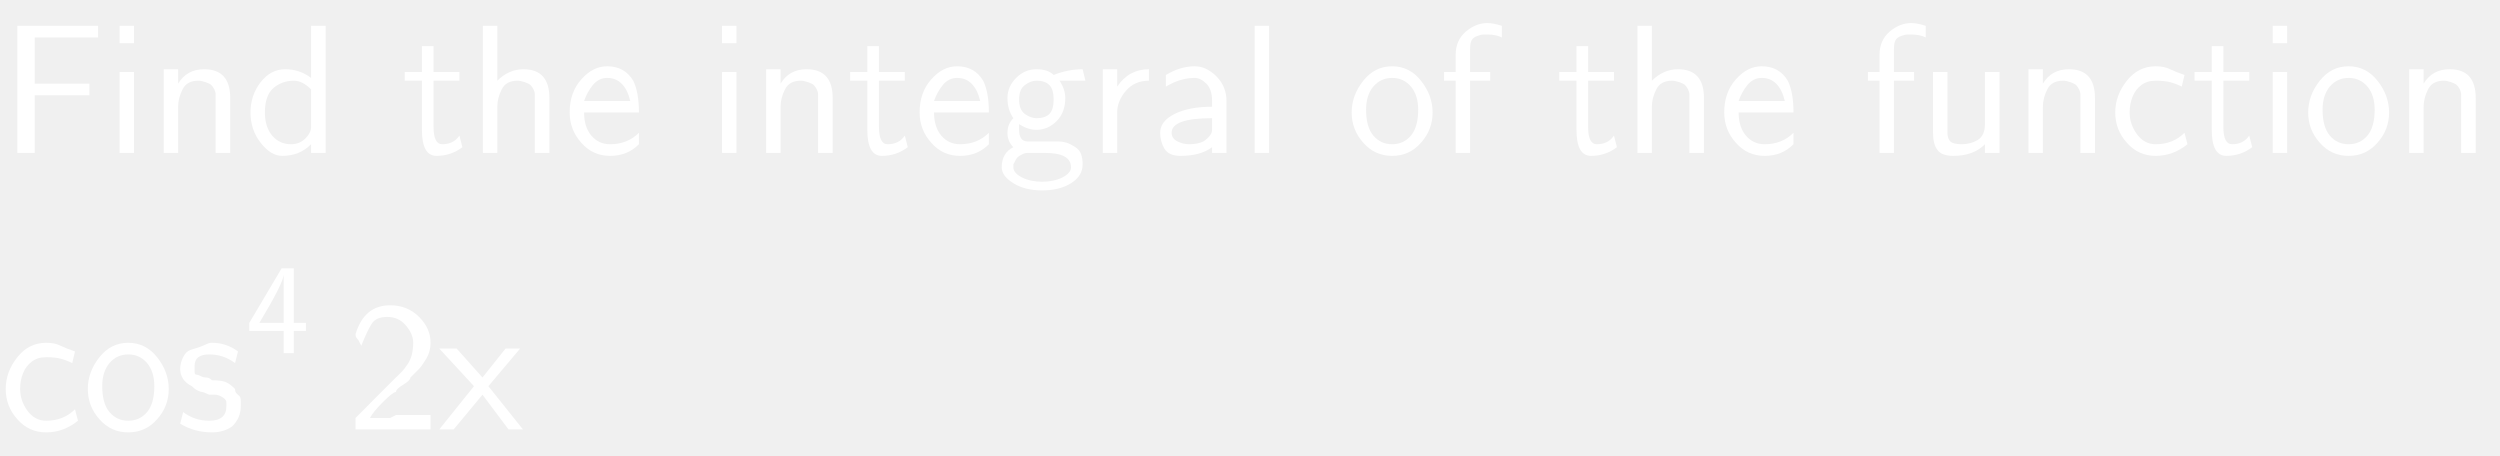
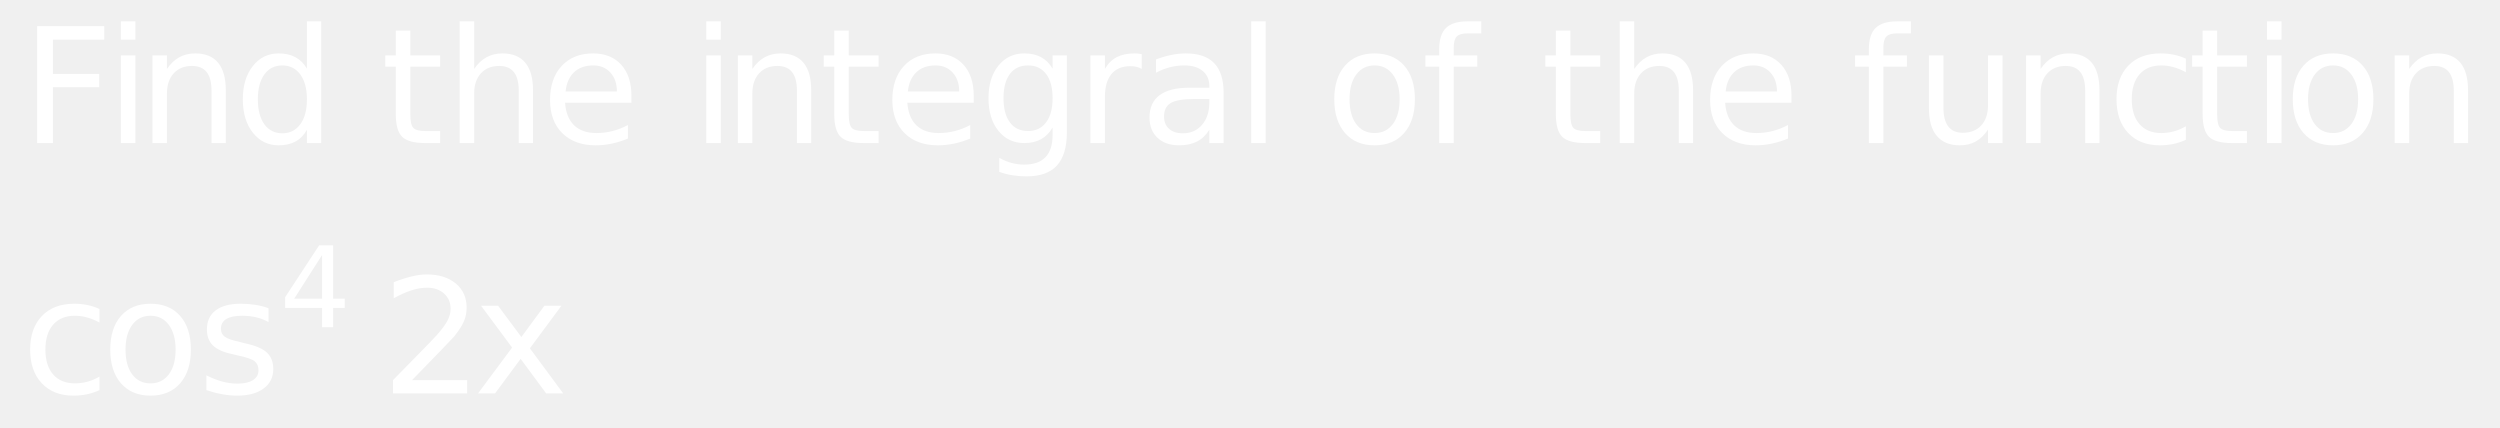
- <svg xmlns="http://www.w3.org/2000/svg" style="fill-opacity:1; color-rendering:auto; color-interpolation:auto; stroke:black; text-rendering:auto; stroke-linecap:square; stroke-miterlimit:10; stroke-opacity:1; shape-rendering:auto; fill:black; stroke-dasharray:none; font-weight:normal; stroke-width:1; font-family:'Dialog'; font-style:normal; stroke-linejoin:miter; font-size:12; stroke-dashoffset:0; image-rendering:auto;" width="203" height="37">
+ <svg xmlns="http://www.w3.org/2000/svg" style="fill-opacity:1; color-rendering:auto; color-interpolation:auto; stroke:black; text-rendering:auto; stroke-linecap:square; stroke-miterlimit:10; stroke-opacity:1; shape-rendering:auto; fill:black; stroke-dasharray:none; font-weight:normal; stroke-width:1; font-family:'Dialog'; font-style:normal; stroke-linejoin:miter; font-size:12; stroke-dashoffset:0; image-rendering:auto;" width="234" height="40">
  <defs id="genericDefs" />
  <g>
-     <g transform="scale(15,15) translate(0,0.8278)" style="font-size:1; fill:white; text-rendering:geometricPrecision; color-rendering:optimizeQuality; image-rendering:optimizeQuality; font-family:'jlm_cmss10'; color-interpolation:linearRGB; stroke:white;">
-       <path style="stroke:none;" d="M0.484 -0.312 L0.188 -0.312 L0.188 0 L0.094 0 L0.094 -0.688 L0.531 -0.688 L0.531 -0.625 L0.344 -0.625 Q0.344 -0.625 0.328 -0.625 Q0.312 -0.625 0.312 -0.625 L0.188 -0.625 L0.188 -0.375 L0.484 -0.375 L0.484 -0.312 Z" />
-     </g>
-     <g transform="matrix(15,0,0,15,0,0) translate(0.5694,0.8278)" style="font-size:1; fill:white; text-rendering:geometricPrecision; color-rendering:optimizeQuality; image-rendering:optimizeQuality; font-family:'jlm_cmss10'; color-interpolation:linearRGB; stroke:white;">
-       <path style="stroke:none;" d="M0.156 -0.688 L0.156 -0.594 L0.078 -0.594 L0.078 -0.688 L0.156 -0.688 ZM0.156 -0.438 L0.156 0 L0.078 0 L0.078 -0.438 L0.156 -0.438 Z" />
-     </g>
-     <g transform="matrix(15,0,0,15,0,0) translate(0.8083,0.8278)" style="font-size:1; fill:white; text-rendering:geometricPrecision; color-rendering:optimizeQuality; image-rendering:optimizeQuality; font-family:'jlm_cmss10'; color-interpolation:linearRGB; stroke:white;">
-       <path style="stroke:none;" d="M0.438 -0.297 L0.438 0 L0.359 0 L0.359 -0.297 Q0.359 -0.312 0.359 -0.32 Q0.359 -0.328 0.352 -0.344 Q0.344 -0.359 0.336 -0.367 Q0.328 -0.375 0.305 -0.383 Q0.281 -0.391 0.266 -0.391 Q0.203 -0.391 0.18 -0.344 Q0.156 -0.297 0.156 -0.25 L0.156 0 L0.078 0 L0.078 -0.453 L0.156 -0.453 L0.156 -0.375 Q0.203 -0.453 0.297 -0.453 Q0.438 -0.453 0.438 -0.297 Z" />
-     </g>
-     <g transform="matrix(15,0,0,15,0,0) translate(1.325,0.8278)" style="font-size:1; fill:white; text-rendering:geometricPrecision; color-rendering:optimizeQuality; image-rendering:optimizeQuality; font-family:'jlm_cmss10'; color-interpolation:linearRGB; stroke:white;">
-       <path style="stroke:none;" d="M0.438 -0.688 L0.438 0 L0.359 0 L0.359 -0.047 Q0.297 0.016 0.203 0.016 Q0.141 0.016 0.086 -0.055 Q0.031 -0.125 0.031 -0.219 Q0.031 -0.312 0.086 -0.383 Q0.141 -0.453 0.219 -0.453 Q0.297 -0.453 0.359 -0.406 L0.359 -0.688 L0.438 -0.688 ZM0.359 -0.141 L0.359 -0.344 Q0.312 -0.391 0.266 -0.391 Q0.203 -0.391 0.156 -0.352 Q0.109 -0.312 0.109 -0.219 Q0.109 -0.141 0.148 -0.094 Q0.188 -0.047 0.25 -0.047 Q0.297 -0.047 0.328 -0.078 Q0.359 -0.109 0.359 -0.141 Z" />
-     </g>
-     <g transform="matrix(15,0,0,15,0,0) translate(2.175,0.8278)" style="font-size:1; fill:white; text-rendering:geometricPrecision; color-rendering:optimizeQuality; image-rendering:optimizeQuality; font-family:'jlm_cmss10'; color-interpolation:linearRGB; stroke:white;">
-       <path style="stroke:none;" d="M0.172 -0.391 L0.172 -0.141 Q0.172 -0.047 0.219 -0.047 Q0.281 -0.047 0.312 -0.094 L0.328 -0.031 Q0.266 0.016 0.188 0.016 Q0.109 0.016 0.109 -0.125 L0.109 -0.391 L0.016 -0.391 L0.016 -0.438 L0.109 -0.438 L0.109 -0.578 L0.172 -0.578 L0.172 -0.438 L0.312 -0.438 L0.312 -0.391 L0.172 -0.391 Z" />
-     </g>
-     <g transform="matrix(15,0,0,15,0,0) translate(2.5361,0.8278)" style="font-size:1; fill:white; text-rendering:geometricPrecision; color-rendering:optimizeQuality; image-rendering:optimizeQuality; font-family:'jlm_cmss10'; color-interpolation:linearRGB; stroke:white;">
-       <path style="stroke:none;" d="M0.438 -0.297 L0.438 0 L0.359 0 L0.359 -0.297 Q0.359 -0.312 0.359 -0.32 Q0.359 -0.328 0.352 -0.344 Q0.344 -0.359 0.336 -0.367 Q0.328 -0.375 0.305 -0.383 Q0.281 -0.391 0.266 -0.391 Q0.203 -0.391 0.18 -0.344 Q0.156 -0.297 0.156 -0.25 L0.156 0 L0.078 0 L0.078 -0.688 L0.156 -0.688 L0.156 -0.391 Q0.219 -0.453 0.297 -0.453 Q0.438 -0.453 0.438 -0.297 Z" />
-     </g>
-     <g transform="matrix(15,0,0,15,0,0) translate(3.0528,0.8278)" style="font-size:1; fill:white; text-rendering:geometricPrecision; color-rendering:optimizeQuality; image-rendering:optimizeQuality; font-family:'jlm_cmss10'; color-interpolation:linearRGB; stroke:white;">
-       <path style="stroke:none;" d="M0.406 -0.219 L0.109 -0.219 Q0.109 -0.141 0.148 -0.094 Q0.188 -0.047 0.25 -0.047 Q0.344 -0.047 0.406 -0.109 L0.406 -0.047 Q0.344 0.016 0.25 0.016 Q0.156 0.016 0.094 -0.055 Q0.031 -0.125 0.031 -0.219 Q0.031 -0.328 0.094 -0.398 Q0.156 -0.469 0.234 -0.469 Q0.328 -0.469 0.375 -0.391 Q0.406 -0.328 0.406 -0.219 ZM0.109 -0.281 L0.359 -0.281 Q0.344 -0.344 0.312 -0.375 Q0.281 -0.406 0.234 -0.406 Q0.188 -0.406 0.156 -0.367 Q0.125 -0.328 0.109 -0.281 Z" />
-     </g>
-     <g transform="matrix(15,0,0,15,0,0) translate(3.8306,0.8278)" style="font-size:1; fill:white; text-rendering:geometricPrecision; color-rendering:optimizeQuality; image-rendering:optimizeQuality; font-family:'jlm_cmss10'; color-interpolation:linearRGB; stroke:white;">
-       <path style="stroke:none;" d="M0.156 -0.688 L0.156 -0.594 L0.078 -0.594 L0.078 -0.688 L0.156 -0.688 ZM0.156 -0.438 L0.156 0 L0.078 0 L0.078 -0.438 L0.156 -0.438 Z" />
-     </g>
-     <g transform="matrix(15,0,0,15,0,0) translate(4.0695,0.8278)" style="font-size:1; fill:white; text-rendering:geometricPrecision; color-rendering:optimizeQuality; image-rendering:optimizeQuality; font-family:'jlm_cmss10'; color-interpolation:linearRGB; stroke:white;">
-       <path style="stroke:none;" d="M0.438 -0.297 L0.438 0 L0.359 0 L0.359 -0.297 Q0.359 -0.312 0.359 -0.32 Q0.359 -0.328 0.352 -0.344 Q0.344 -0.359 0.336 -0.367 Q0.328 -0.375 0.305 -0.383 Q0.281 -0.391 0.266 -0.391 Q0.203 -0.391 0.18 -0.344 Q0.156 -0.297 0.156 -0.25 L0.156 0 L0.078 0 L0.078 -0.453 L0.156 -0.453 L0.156 -0.375 Q0.203 -0.453 0.297 -0.453 Q0.438 -0.453 0.438 -0.297 Z" />
-     </g>
-     <g transform="matrix(15,0,0,15,0,0) translate(4.5861,0.8278)" style="font-size:1; fill:white; text-rendering:geometricPrecision; color-rendering:optimizeQuality; image-rendering:optimizeQuality; font-family:'jlm_cmss10'; color-interpolation:linearRGB; stroke:white;">
-       <path style="stroke:none;" d="M0.172 -0.391 L0.172 -0.141 Q0.172 -0.047 0.219 -0.047 Q0.281 -0.047 0.312 -0.094 L0.328 -0.031 Q0.266 0.016 0.188 0.016 Q0.109 0.016 0.109 -0.125 L0.109 -0.391 L0.016 -0.391 L0.016 -0.438 L0.109 -0.438 L0.109 -0.578 L0.172 -0.578 L0.172 -0.438 L0.312 -0.438 L0.312 -0.391 L0.172 -0.391 Z" />
-     </g>
-     <g transform="matrix(15,0,0,15,0,0) translate(4.9472,0.8278)" style="font-size:1; fill:white; text-rendering:geometricPrecision; color-rendering:optimizeQuality; image-rendering:optimizeQuality; font-family:'jlm_cmss10'; color-interpolation:linearRGB; stroke:white;">
-       <path style="stroke:none;" d="M0.406 -0.219 L0.109 -0.219 Q0.109 -0.141 0.148 -0.094 Q0.188 -0.047 0.25 -0.047 Q0.344 -0.047 0.406 -0.109 L0.406 -0.047 Q0.344 0.016 0.25 0.016 Q0.156 0.016 0.094 -0.055 Q0.031 -0.125 0.031 -0.219 Q0.031 -0.328 0.094 -0.398 Q0.156 -0.469 0.234 -0.469 Q0.328 -0.469 0.375 -0.391 Q0.406 -0.328 0.406 -0.219 ZM0.109 -0.281 L0.359 -0.281 Q0.344 -0.344 0.312 -0.375 Q0.281 -0.406 0.234 -0.406 Q0.188 -0.406 0.156 -0.367 Q0.125 -0.328 0.109 -0.281 Z" />
-     </g>
-     <g transform="matrix(15,0,0,15,0,0) translate(5.3917,0.8278)" style="font-size:1; fill:white; text-rendering:geometricPrecision; color-rendering:optimizeQuality; image-rendering:optimizeQuality; font-family:'jlm_cmss10'; color-interpolation:linearRGB; stroke:white;">
-       <path style="stroke:none;" d="M0.359 -0.391 L0.344 -0.391 Q0.375 -0.344 0.375 -0.297 Q0.375 -0.219 0.328 -0.172 Q0.281 -0.125 0.219 -0.125 Q0.172 -0.125 0.125 -0.156 Q0.125 -0.141 0.125 -0.125 Q0.125 -0.062 0.172 -0.062 L0.266 -0.062 Q0.281 -0.062 0.297 -0.062 Q0.312 -0.062 0.336 -0.062 Q0.359 -0.062 0.383 -0.055 Q0.406 -0.047 0.43 -0.031 Q0.453 -0.016 0.461 0.008 Q0.469 0.031 0.469 0.062 Q0.469 0.125 0.406 0.164 Q0.344 0.203 0.25 0.203 Q0.156 0.203 0.094 0.164 Q0.031 0.125 0.031 0.078 Q0.031 0 0.094 -0.031 Q0.062 -0.062 0.062 -0.109 Q0.062 -0.156 0.094 -0.188 Q0.062 -0.234 0.062 -0.297 Q0.062 -0.359 0.109 -0.406 Q0.156 -0.453 0.219 -0.453 Q0.281 -0.453 0.312 -0.422 Q0.391 -0.453 0.469 -0.453 L0.484 -0.391 L0.469 -0.391 Q0.469 -0.391 0.453 -0.391 Q0.438 -0.391 0.422 -0.391 Q0.406 -0.391 0.383 -0.391 Q0.359 -0.391 0.359 -0.391 ZM0.219 -0.188 Q0.266 -0.188 0.289 -0.211 Q0.312 -0.234 0.312 -0.289 Q0.312 -0.344 0.289 -0.367 Q0.266 -0.391 0.219 -0.391 Q0.188 -0.391 0.156 -0.367 Q0.125 -0.344 0.125 -0.289 Q0.125 -0.234 0.156 -0.211 Q0.188 -0.188 0.219 -0.188 ZM0.266 0 L0.172 0 Q0.156 0 0.141 0.008 Q0.125 0.016 0.117 0.023 Q0.109 0.031 0.102 0.047 Q0.094 0.062 0.094 0.062 Q0.094 0.062 0.094 0.078 Q0.094 0.109 0.141 0.133 Q0.188 0.156 0.25 0.156 Q0.312 0.156 0.359 0.133 Q0.406 0.109 0.406 0.078 Q0.406 0 0.266 0 Z" />
-     </g>
-     <g transform="matrix(15,0,0,15,0,0) translate(5.8917,0.8278)" style="font-size:1; fill:white; text-rendering:geometricPrecision; color-rendering:optimizeQuality; image-rendering:optimizeQuality; font-family:'jlm_cmss10'; color-interpolation:linearRGB; stroke:white;">
-       <path style="stroke:none;" d="M0.156 -0.219 L0.156 0 L0.078 0 L0.078 -0.453 L0.156 -0.453 L0.156 -0.359 Q0.219 -0.453 0.328 -0.453 L0.328 -0.391 Q0.25 -0.391 0.203 -0.336 Q0.156 -0.281 0.156 -0.219 Z" />
-     </g>
-     <g transform="matrix(15,0,0,15,0,0) translate(6.2334,0.8278)" style="font-size:1; fill:white; text-rendering:geometricPrecision; color-rendering:optimizeQuality; image-rendering:optimizeQuality; font-family:'jlm_cmss10'; color-interpolation:linearRGB; stroke:white;">
-       <path style="stroke:none;" d="M0.406 -0.281 L0.406 0 L0.328 0 L0.328 -0.031 Q0.266 0.016 0.156 0.016 Q0.094 0.016 0.07 -0.023 Q0.047 -0.062 0.047 -0.109 Q0.047 -0.172 0.125 -0.211 Q0.203 -0.25 0.328 -0.25 L0.328 -0.281 Q0.328 -0.344 0.297 -0.375 Q0.266 -0.406 0.234 -0.406 Q0.156 -0.406 0.078 -0.359 L0.078 -0.422 Q0.156 -0.469 0.234 -0.469 Q0.297 -0.469 0.352 -0.414 Q0.406 -0.359 0.406 -0.281 ZM0.328 -0.125 L0.328 -0.188 Q0.109 -0.188 0.109 -0.109 Q0.109 -0.078 0.141 -0.062 Q0.172 -0.047 0.203 -0.047 Q0.25 -0.047 0.281 -0.062 Q0.328 -0.094 0.328 -0.125 Z" />
-     </g>
-     <g transform="matrix(15,0,0,15,0,0) translate(6.7139,0.8278)" style="font-size:1; fill:white; text-rendering:geometricPrecision; color-rendering:optimizeQuality; image-rendering:optimizeQuality; font-family:'jlm_cmss10'; color-interpolation:linearRGB; stroke:white;">
-       <path style="stroke:none;" d="M0.156 -0.688 L0.156 0 L0.078 0 L0.078 -0.688 L0.156 -0.688 Z" />
-     </g>
-     <g transform="matrix(15,0,0,15,0,0) translate(7.2861,0.8278)" style="font-size:1; fill:white; text-rendering:geometricPrecision; color-rendering:optimizeQuality; image-rendering:optimizeQuality; font-family:'jlm_cmss10'; color-interpolation:linearRGB; stroke:white;">
-       <path style="stroke:none;" d="M0.469 -0.219 Q0.469 -0.125 0.406 -0.055 Q0.344 0.016 0.25 0.016 Q0.156 0.016 0.094 -0.055 Q0.031 -0.125 0.031 -0.219 Q0.031 -0.312 0.094 -0.391 Q0.156 -0.469 0.25 -0.469 Q0.344 -0.469 0.406 -0.391 Q0.469 -0.312 0.469 -0.219 ZM0.25 -0.047 Q0.312 -0.047 0.352 -0.094 Q0.391 -0.141 0.391 -0.234 Q0.391 -0.312 0.352 -0.359 Q0.312 -0.406 0.25 -0.406 Q0.188 -0.406 0.148 -0.359 Q0.109 -0.312 0.109 -0.234 Q0.109 -0.141 0.148 -0.094 Q0.188 -0.047 0.25 -0.047 Z" />
-     </g>
-     <g transform="matrix(15,0,0,15,0,0) translate(7.7861,0.8278)" style="font-size:1; fill:white; text-rendering:geometricPrecision; color-rendering:optimizeQuality; image-rendering:optimizeQuality; font-family:'jlm_cmss10'; color-interpolation:linearRGB; stroke:white;">
-       <path style="stroke:none;" d="M0.172 -0.391 L0.172 0 L0.094 0 L0.094 -0.391 L0.031 -0.391 L0.031 -0.438 L0.094 -0.438 L0.094 -0.531 Q0.094 -0.609 0.148 -0.656 Q0.203 -0.703 0.266 -0.703 Q0.297 -0.703 0.344 -0.688 L0.344 -0.625 Q0.312 -0.641 0.266 -0.641 Q0.25 -0.641 0.242 -0.641 Q0.234 -0.641 0.211 -0.633 Q0.188 -0.625 0.18 -0.609 Q0.172 -0.594 0.172 -0.562 L0.172 -0.438 L0.281 -0.438 L0.281 -0.391 L0.172 -0.391 Z" />
-     </g>
-     <g transform="matrix(15,0,0,15,0,0) translate(8.425,0.8278)" style="font-size:1; fill:white; text-rendering:geometricPrecision; color-rendering:optimizeQuality; image-rendering:optimizeQuality; font-family:'jlm_cmss10'; color-interpolation:linearRGB; stroke:white;">
-       <path style="stroke:none;" d="M0.172 -0.391 L0.172 -0.141 Q0.172 -0.047 0.219 -0.047 Q0.281 -0.047 0.312 -0.094 L0.328 -0.031 Q0.266 0.016 0.188 0.016 Q0.109 0.016 0.109 -0.125 L0.109 -0.391 L0.016 -0.391 L0.016 -0.438 L0.109 -0.438 L0.109 -0.578 L0.172 -0.578 L0.172 -0.438 L0.312 -0.438 L0.312 -0.391 L0.172 -0.391 Z" />
-     </g>
-     <g transform="matrix(15,0,0,15,0,0) translate(8.7861,0.8278)" style="font-size:1; fill:white; text-rendering:geometricPrecision; color-rendering:optimizeQuality; image-rendering:optimizeQuality; font-family:'jlm_cmss10'; color-interpolation:linearRGB; stroke:white;">
-       <path style="stroke:none;" d="M0.438 -0.297 L0.438 0 L0.359 0 L0.359 -0.297 Q0.359 -0.312 0.359 -0.32 Q0.359 -0.328 0.352 -0.344 Q0.344 -0.359 0.336 -0.367 Q0.328 -0.375 0.305 -0.383 Q0.281 -0.391 0.266 -0.391 Q0.203 -0.391 0.18 -0.344 Q0.156 -0.297 0.156 -0.25 L0.156 0 L0.078 0 L0.078 -0.688 L0.156 -0.688 L0.156 -0.391 Q0.219 -0.453 0.297 -0.453 Q0.438 -0.453 0.438 -0.297 Z" />
-     </g>
-     <g transform="matrix(15,0,0,15,0,0) translate(9.3028,0.8278)" style="font-size:1; fill:white; text-rendering:geometricPrecision; color-rendering:optimizeQuality; image-rendering:optimizeQuality; font-family:'jlm_cmss10'; color-interpolation:linearRGB; stroke:white;">
-       <path style="stroke:none;" d="M0.406 -0.219 L0.109 -0.219 Q0.109 -0.141 0.148 -0.094 Q0.188 -0.047 0.25 -0.047 Q0.344 -0.047 0.406 -0.109 L0.406 -0.047 Q0.344 0.016 0.25 0.016 Q0.156 0.016 0.094 -0.055 Q0.031 -0.125 0.031 -0.219 Q0.031 -0.328 0.094 -0.398 Q0.156 -0.469 0.234 -0.469 Q0.328 -0.469 0.375 -0.391 Q0.406 -0.328 0.406 -0.219 ZM0.109 -0.281 L0.359 -0.281 Q0.344 -0.344 0.312 -0.375 Q0.281 -0.406 0.234 -0.406 Q0.188 -0.406 0.156 -0.367 Q0.125 -0.328 0.109 -0.281 Z" />
-     </g>
-     <g transform="matrix(15,0,0,15,0,0) translate(10.0806,0.8278)" style="font-size:1; fill:white; text-rendering:geometricPrecision; color-rendering:optimizeQuality; image-rendering:optimizeQuality; font-family:'jlm_cmss10'; color-interpolation:linearRGB; stroke:white;">
-       <path style="stroke:none;" d="M0.172 -0.391 L0.172 0 L0.094 0 L0.094 -0.391 L0.031 -0.391 L0.031 -0.438 L0.094 -0.438 L0.094 -0.531 Q0.094 -0.609 0.148 -0.656 Q0.203 -0.703 0.266 -0.703 Q0.297 -0.703 0.344 -0.688 L0.344 -0.625 Q0.312 -0.641 0.266 -0.641 Q0.25 -0.641 0.242 -0.641 Q0.234 -0.641 0.211 -0.633 Q0.188 -0.625 0.18 -0.609 Q0.172 -0.594 0.172 -0.562 L0.172 -0.438 L0.281 -0.438 L0.281 -0.391 L0.172 -0.391 Z" />
-     </g>
-     <g transform="matrix(15,0,0,15,0,0) translate(10.3861,0.8278)" style="font-size:1; fill:white; text-rendering:geometricPrecision; color-rendering:optimizeQuality; image-rendering:optimizeQuality; font-family:'jlm_cmss10'; color-interpolation:linearRGB; stroke:white;">
-       <path style="stroke:none;" d="M0.438 -0.438 L0.438 0 L0.359 0 L0.359 -0.047 Q0.297 0.016 0.188 0.016 Q0.125 0.016 0.102 -0.016 Q0.078 -0.047 0.078 -0.109 L0.078 -0.438 L0.156 -0.438 L0.156 -0.109 Q0.156 -0.078 0.172 -0.062 Q0.188 -0.047 0.234 -0.047 Q0.281 -0.047 0.32 -0.07 Q0.359 -0.094 0.359 -0.156 L0.359 -0.438 L0.438 -0.438 Z" />
-     </g>
-     <g transform="matrix(15,0,0,15,0,0) translate(10.9028,0.8278)" style="font-size:1; fill:white; text-rendering:geometricPrecision; color-rendering:optimizeQuality; image-rendering:optimizeQuality; font-family:'jlm_cmss10'; color-interpolation:linearRGB; stroke:white;">
-       <path style="stroke:none;" d="M0.438 -0.297 L0.438 0 L0.359 0 L0.359 -0.297 Q0.359 -0.312 0.359 -0.32 Q0.359 -0.328 0.352 -0.344 Q0.344 -0.359 0.336 -0.367 Q0.328 -0.375 0.305 -0.383 Q0.281 -0.391 0.266 -0.391 Q0.203 -0.391 0.18 -0.344 Q0.156 -0.297 0.156 -0.25 L0.156 0 L0.078 0 L0.078 -0.453 L0.156 -0.453 L0.156 -0.375 Q0.203 -0.453 0.297 -0.453 Q0.438 -0.453 0.438 -0.297 Z" />
-     </g>
-     <g transform="matrix(15,0,0,15,0,0) translate(11.4195,0.8278)" style="font-size:1; fill:white; text-rendering:geometricPrecision; color-rendering:optimizeQuality; image-rendering:optimizeQuality; font-family:'jlm_cmss10'; color-interpolation:linearRGB; stroke:white;">
-       <path style="stroke:none;" d="M0.406 -0.422 L0.391 -0.359 Q0.359 -0.375 0.328 -0.383 Q0.297 -0.391 0.25 -0.391 Q0.203 -0.391 0.172 -0.367 Q0.141 -0.344 0.125 -0.305 Q0.109 -0.266 0.109 -0.219 Q0.109 -0.156 0.148 -0.102 Q0.188 -0.047 0.25 -0.047 Q0.344 -0.047 0.406 -0.109 L0.422 -0.047 Q0.344 0.016 0.25 0.016 Q0.156 0.016 0.094 -0.055 Q0.031 -0.125 0.031 -0.219 Q0.031 -0.312 0.094 -0.391 Q0.156 -0.469 0.25 -0.469 Q0.297 -0.469 0.328 -0.453 Q0.359 -0.438 0.406 -0.422 Z" />
-     </g>
-     <g transform="matrix(15,0,0,15,0,0) translate(11.8639,0.8278)" style="font-size:1; fill:white; text-rendering:geometricPrecision; color-rendering:optimizeQuality; image-rendering:optimizeQuality; font-family:'jlm_cmss10'; color-interpolation:linearRGB; stroke:white;">
-       <path style="stroke:none;" d="M0.172 -0.391 L0.172 -0.141 Q0.172 -0.047 0.219 -0.047 Q0.281 -0.047 0.312 -0.094 L0.328 -0.031 Q0.266 0.016 0.188 0.016 Q0.109 0.016 0.109 -0.125 L0.109 -0.391 L0.016 -0.391 L0.016 -0.438 L0.109 -0.438 L0.109 -0.578 L0.172 -0.578 L0.172 -0.438 L0.312 -0.438 L0.312 -0.391 L0.172 -0.391 Z" />
-     </g>
-     <g transform="matrix(15,0,0,15,0,0) translate(12.225,0.8278)" style="font-size:1; fill:white; text-rendering:geometricPrecision; color-rendering:optimizeQuality; image-rendering:optimizeQuality; font-family:'jlm_cmss10'; color-interpolation:linearRGB; stroke:white;">
-       <path style="stroke:none;" d="M0.156 -0.688 L0.156 -0.594 L0.078 -0.594 L0.078 -0.688 L0.156 -0.688 ZM0.156 -0.438 L0.156 0 L0.078 0 L0.078 -0.438 L0.156 -0.438 Z" />
-     </g>
-     <g transform="matrix(15,0,0,15,0,0) translate(12.4639,0.8278)" style="font-size:1; fill:white; text-rendering:geometricPrecision; color-rendering:optimizeQuality; image-rendering:optimizeQuality; font-family:'jlm_cmss10'; color-interpolation:linearRGB; stroke:white;">
-       <path style="stroke:none;" d="M0.469 -0.219 Q0.469 -0.125 0.406 -0.055 Q0.344 0.016 0.25 0.016 Q0.156 0.016 0.094 -0.055 Q0.031 -0.125 0.031 -0.219 Q0.031 -0.312 0.094 -0.391 Q0.156 -0.469 0.25 -0.469 Q0.344 -0.469 0.406 -0.391 Q0.469 -0.312 0.469 -0.219 ZM0.25 -0.047 Q0.312 -0.047 0.352 -0.094 Q0.391 -0.141 0.391 -0.234 Q0.391 -0.312 0.352 -0.359 Q0.312 -0.406 0.25 -0.406 Q0.188 -0.406 0.148 -0.359 Q0.109 -0.312 0.109 -0.234 Q0.109 -0.141 0.148 -0.094 Q0.188 -0.047 0.25 -0.047 Z" />
-     </g>
-     <g transform="matrix(15,0,0,15,0,0) translate(12.9639,0.8278)" style="font-size:1; fill:white; text-rendering:geometricPrecision; color-rendering:optimizeQuality; image-rendering:optimizeQuality; font-family:'jlm_cmss10'; color-interpolation:linearRGB; stroke:white;">
-       <path style="stroke:none;" d="M0.438 -0.297 L0.438 0 L0.359 0 L0.359 -0.297 Q0.359 -0.312 0.359 -0.32 Q0.359 -0.328 0.352 -0.344 Q0.344 -0.359 0.336 -0.367 Q0.328 -0.375 0.305 -0.383 Q0.281 -0.391 0.266 -0.391 Q0.203 -0.391 0.18 -0.344 Q0.156 -0.297 0.156 -0.25 L0.156 0 L0.078 0 L0.078 -0.453 L0.156 -0.453 L0.156 -0.375 Q0.203 -0.453 0.297 -0.453 Q0.438 -0.453 0.438 -0.297 Z" />
-     </g>
-     <g transform="matrix(15,0,0,15,0,0) translate(0,2.3246)" style="font-size:1; fill:white; text-rendering:geometricPrecision; color-rendering:optimizeQuality; image-rendering:optimizeQuality; font-family:'jlm_cmss10'; color-interpolation:linearRGB; stroke:white;">
-       <path style="stroke:none;" d="M0.406 -0.422 L0.391 -0.359 Q0.359 -0.375 0.328 -0.383 Q0.297 -0.391 0.25 -0.391 Q0.203 -0.391 0.172 -0.367 Q0.141 -0.344 0.125 -0.305 Q0.109 -0.266 0.109 -0.219 Q0.109 -0.156 0.148 -0.102 Q0.188 -0.047 0.25 -0.047 Q0.344 -0.047 0.406 -0.109 L0.422 -0.047 Q0.344 0.016 0.25 0.016 Q0.156 0.016 0.094 -0.055 Q0.031 -0.125 0.031 -0.219 Q0.031 -0.312 0.094 -0.391 Q0.156 -0.469 0.25 -0.469 Q0.297 -0.469 0.328 -0.453 Q0.359 -0.438 0.406 -0.422 Z" />
-     </g>
-     <g transform="matrix(15,0,0,15,0,0) translate(0.4444,2.3246)" style="font-size:1; fill:white; text-rendering:geometricPrecision; color-rendering:optimizeQuality; image-rendering:optimizeQuality; font-family:'jlm_cmss10'; color-interpolation:linearRGB; stroke:white;">
-       <path style="stroke:none;" d="M0.469 -0.219 Q0.469 -0.125 0.406 -0.055 Q0.344 0.016 0.25 0.016 Q0.156 0.016 0.094 -0.055 Q0.031 -0.125 0.031 -0.219 Q0.031 -0.312 0.094 -0.391 Q0.156 -0.469 0.25 -0.469 Q0.344 -0.469 0.406 -0.391 Q0.469 -0.312 0.469 -0.219 ZM0.25 -0.047 Q0.312 -0.047 0.352 -0.094 Q0.391 -0.141 0.391 -0.234 Q0.391 -0.312 0.352 -0.359 Q0.312 -0.406 0.25 -0.406 Q0.188 -0.406 0.148 -0.359 Q0.109 -0.312 0.109 -0.234 Q0.109 -0.141 0.148 -0.094 Q0.188 -0.047 0.25 -0.047 Z" />
-     </g>
-     <g transform="matrix(15,0,0,15,0,0) translate(0.9444,2.3246)" style="font-size:1; fill:white; text-rendering:geometricPrecision; color-rendering:optimizeQuality; image-rendering:optimizeQuality; font-family:'jlm_cmss10'; color-interpolation:linearRGB; stroke:white;">
-       <path style="stroke:none;" d="M0.344 -0.422 L0.328 -0.359 Q0.266 -0.406 0.188 -0.406 Q0.109 -0.406 0.109 -0.344 Q0.109 -0.328 0.109 -0.312 Q0.109 -0.297 0.117 -0.297 Q0.125 -0.297 0.141 -0.289 Q0.156 -0.281 0.172 -0.281 Q0.188 -0.281 0.203 -0.266 Q0.25 -0.266 0.273 -0.258 Q0.297 -0.25 0.328 -0.219 L0.328 -0.219 Q0.328 -0.203 0.336 -0.195 Q0.344 -0.188 0.352 -0.18 Q0.359 -0.172 0.359 -0.156 Q0.359 -0.141 0.359 -0.125 Q0.359 -0.062 0.312 -0.016 Q0.266 0.016 0.203 0.016 Q0.109 0.016 0.031 -0.031 L0.047 -0.094 Q0.109 -0.047 0.188 -0.047 Q0.281 -0.047 0.281 -0.125 Q0.281 -0.141 0.281 -0.148 Q0.281 -0.156 0.273 -0.164 Q0.266 -0.172 0.25 -0.18 Q0.234 -0.188 0.219 -0.188 Q0.203 -0.188 0.188 -0.188 Q0.156 -0.203 0.148 -0.203 Q0.141 -0.203 0.125 -0.211 Q0.109 -0.219 0.094 -0.234 Q0.031 -0.266 0.031 -0.328 Q0.031 -0.359 0.047 -0.391 Q0.062 -0.422 0.086 -0.43 Q0.109 -0.438 0.133 -0.445 Q0.156 -0.453 0.172 -0.461 Q0.188 -0.469 0.203 -0.469 Q0.281 -0.469 0.344 -0.422 Z" />
-     </g>
-     <g transform="matrix(15,0,0,15,0,0) translate(1.3278,1.9117) scale(0.7,0.7)" style="font-size:1; fill:white; text-rendering:geometricPrecision; color-rendering:optimizeQuality; image-rendering:optimizeQuality; font-family:'jlm_cmss10'; color-interpolation:linearRGB; stroke:white;">
-       <path style="stroke:none;" d="M0.375 -0.172 L0.375 0 L0.297 0 L0.297 -0.172 L0.031 -0.172 L0.031 -0.234 L0.281 -0.656 L0.375 -0.656 L0.375 -0.234 L0.469 -0.234 L0.469 -0.172 L0.375 -0.172 ZM0.109 -0.234 L0.297 -0.234 L0.297 -0.609 Q0.297 -0.547 0.109 -0.234 Z" />
-     </g>
-     <g transform="matrix(15,0,0,15,0,0) translate(1.8778,2.3246)" style="font-size:1; fill:white; text-rendering:geometricPrecision; color-rendering:optimizeQuality; image-rendering:optimizeQuality; font-family:'jlm_cmss10'; color-interpolation:linearRGB; stroke:white;">
-       <path style="stroke:none;" d="M0.172 -0.188 L0.25 -0.266 Q0.281 -0.297 0.297 -0.312 Q0.312 -0.328 0.328 -0.352 Q0.344 -0.375 0.352 -0.406 Q0.359 -0.438 0.359 -0.469 Q0.359 -0.516 0.32 -0.562 Q0.281 -0.609 0.219 -0.609 Q0.156 -0.609 0.133 -0.57 Q0.109 -0.531 0.078 -0.453 Q0.062 -0.484 0.062 -0.484 Q0.062 -0.484 0.055 -0.492 Q0.047 -0.5 0.047 -0.516 Q0.094 -0.672 0.234 -0.672 Q0.328 -0.672 0.391 -0.609 Q0.453 -0.547 0.453 -0.469 Q0.453 -0.422 0.43 -0.383 Q0.406 -0.344 0.391 -0.328 Q0.375 -0.312 0.344 -0.281 Q0.344 -0.266 0.305 -0.242 Q0.266 -0.219 0.266 -0.203 Q0.25 -0.203 0.195 -0.148 Q0.141 -0.094 0.125 -0.062 L0.234 -0.062 Q0.234 -0.062 0.25 -0.07 Q0.266 -0.078 0.266 -0.078 L0.453 -0.078 L0.453 0 L0.047 0 L0.047 -0.062 L0.172 -0.188 Z" />
-     </g>
-     <g transform="matrix(15,0,0,15,0,0) translate(2.3778,2.3246)" style="font-size:1; fill:white; text-rendering:geometricPrecision; color-rendering:optimizeQuality; image-rendering:optimizeQuality; font-family:'jlm_cmss10'; color-interpolation:linearRGB; stroke:white;">
-       <path style="stroke:none;" d="M0.266 -0.234 L0.453 0 L0.375 0 L0.234 -0.188 L0.078 0 L0 0 L0.188 -0.234 L0 -0.438 L0.094 -0.438 L0.234 -0.281 L0.359 -0.438 L0.438 -0.438 L0.266 -0.234 Z" />
+     <g transform="scale(15,15) translate(0.1333,0.8927) scale(0.1,0.1)" style="fill:white; text-rendering:geometricPrecision; color-rendering:optimizeQuality; image-rendering:optimizeQuality; color-interpolation:linearRGB; stroke:white;">
+       <path style="stroke:none;" d="M0.984 -7.297 L5.172 -7.297 L5.172 -6.453 L1.969 -6.453 L1.969 -4.312 L4.859 -4.312 L4.859 -3.484 L1.969 -3.484 L1.969 0 L0.984 0 L0.984 -7.297 ZM6.21 -5.469 L7.116 -5.469 L7.116 0 L6.21 0 L6.21 -5.469 ZM6.21 -7.594 L7.116 -7.594 L7.116 -6.453 L6.21 -6.453 L6.21 -7.594 ZM12.757 -3.297 L12.757 0 L11.866 0 L11.866 -3.266 Q11.866 -4.047 11.562 -4.43 Q11.257 -4.812 10.648 -4.812 Q9.929 -4.812 9.507 -4.352 Q9.085 -3.891 9.085 -3.094 L9.085 0 L8.179 0 L8.179 -5.469 L9.085 -5.469 L9.085 -4.625 Q9.413 -5.109 9.851 -5.352 Q10.288 -5.594 10.851 -5.594 Q11.788 -5.594 12.273 -5.016 Q12.757 -4.438 12.757 -3.297 ZM17.819 -4.641 L17.819 -7.594 L18.71 -7.594 L18.71 0 L17.819 0 L17.819 -0.828 Q17.538 -0.328 17.101 -0.094 Q16.663 0.141 16.054 0.141 Q15.069 0.141 14.444 -0.648 Q13.819 -1.438 13.819 -2.734 Q13.819 -4.016 14.444 -4.805 Q15.069 -5.594 16.054 -5.594 Q16.663 -5.594 17.101 -5.359 Q17.538 -5.125 17.819 -4.641 ZM14.757 -2.734 Q14.757 -1.734 15.163 -1.172 Q15.569 -0.609 16.288 -0.609 Q16.991 -0.609 17.405 -1.172 Q17.819 -1.734 17.819 -2.734 Q17.819 -3.719 17.405 -4.281 Q16.991 -4.844 16.288 -4.844 Q15.569 -4.844 15.163 -4.281 Q14.757 -3.719 14.757 -2.734 Z" />
+       <path d="M1.828 -7.016 L1.828 -5.469 L3.688 -5.469 L3.688 -4.766 L1.828 -4.766 L1.828 -1.797 Q1.828 -1.141 2.016 -0.945 Q2.203 -0.75 2.766 -0.75 L3.688 -0.75 L3.688 0 L2.766 0 Q1.719 0 1.32 -0.391 Q0.922 -0.781 0.922 -1.797 L0.922 -4.766 L0.266 -4.766 L0.266 -5.469 L0.922 -5.469 L0.922 -7.016 L1.828 -7.016 ZM9.484 -3.297 L9.484 0 L8.594 0 L8.594 -3.266 Q8.594 -4.047 8.289 -4.43 Q7.984 -4.812 7.375 -4.812 Q6.656 -4.812 6.234 -4.352 Q5.812 -3.891 5.812 -3.094 L5.812 0 L4.906 0 L4.906 -7.594 L5.812 -7.594 L5.812 -4.625 Q6.141 -5.109 6.578 -5.352 Q7.016 -5.594 7.578 -5.594 Q8.516 -5.594 9 -5.016 Q9.484 -4.438 9.484 -3.297 ZM15.625 -2.953 L15.625 -2.516 L11.484 -2.516 Q11.547 -1.594 12.047 -1.109 Q12.547 -0.625 13.438 -0.625 Q13.953 -0.625 14.445 -0.75 Q14.938 -0.875 15.406 -1.125 L15.406 -0.281 Q14.922 -0.078 14.414 0.031 Q13.906 0.141 13.391 0.141 Q12.078 0.141 11.312 -0.617 Q10.547 -1.375 10.547 -2.688 Q10.547 -4.031 11.273 -4.812 Q12 -5.594 13.234 -5.594 Q14.344 -5.594 14.984 -4.891 Q15.625 -4.188 15.625 -2.953 ZM14.719 -3.219 Q14.719 -3.953 14.312 -4.398 Q13.906 -4.844 13.25 -4.844 Q12.484 -4.844 12.039 -4.414 Q11.594 -3.984 11.516 -3.219 L14.719 -3.219 Z" style="stroke:none;" transform="scale(10,10) translate(2.2443,0) scale(0.1,0.1)" />
+       <path d="M0.938 -5.469 L1.844 -5.469 L1.844 0 L0.938 0 L0.938 -5.469 ZM0.938 -7.594 L1.844 -7.594 L1.844 -6.453 L0.938 -6.453 L0.938 -7.594 ZM7.484 -3.297 L7.484 0 L6.594 0 L6.594 -3.266 Q6.594 -4.047 6.289 -4.43 Q5.984 -4.812 5.375 -4.812 Q4.656 -4.812 4.234 -4.352 Q3.812 -3.891 3.812 -3.094 L3.812 0 L2.906 0 L2.906 -5.469 L3.812 -5.469 L3.812 -4.625 Q4.141 -5.109 4.578 -5.352 Q5.016 -5.594 5.578 -5.594 Q6.516 -5.594 7 -5.016 Q7.484 -4.438 7.484 -3.297 ZM9.828 -7.016 L9.828 -5.469 L11.688 -5.469 L11.688 -4.766 L9.828 -4.766 L9.828 -1.797 Q9.828 -1.141 10.016 -0.945 Q10.203 -0.75 10.766 -0.75 L11.688 -0.75 L11.688 0 L10.766 0 Q9.719 0 9.32 -0.391 Q8.922 -0.781 8.922 -1.797 L8.922 -4.766 L8.266 -4.766 L8.266 -5.469 L8.922 -5.469 L8.922 -7.016 L9.828 -7.016 ZM17.625 -2.953 L17.625 -2.516 L13.484 -2.516 Q13.547 -1.594 14.047 -1.109 Q14.547 -0.625 15.438 -0.625 Q15.953 -0.625 16.445 -0.75 Q16.938 -0.875 17.406 -1.125 L17.406 -0.281 Q16.922 -0.078 16.414 0.031 Q15.906 0.141 15.391 0.141 Q14.078 0.141 13.312 -0.617 Q12.547 -1.375 12.547 -2.688 Q12.547 -4.031 13.273 -4.812 Q14 -5.594 15.234 -5.594 Q16.344 -5.594 16.984 -4.891 Q17.625 -4.188 17.625 -2.953 ZM16.719 -3.219 Q16.719 -3.953 16.312 -4.398 Q15.906 -4.844 15.25 -4.844 Q14.484 -4.844 14.039 -4.414 Q13.594 -3.984 13.516 -3.219 L16.719 -3.219 ZM22.547 -2.797 Q22.547 -3.781 22.141 -4.312 Q21.734 -4.844 21.016 -4.844 Q20.281 -4.844 19.883 -4.312 Q19.484 -3.781 19.484 -2.797 Q19.484 -1.828 19.883 -1.289 Q20.281 -0.75 21.016 -0.75 Q21.734 -0.75 22.141 -1.289 Q22.547 -1.828 22.547 -2.797 ZM23.438 -0.672 Q23.438 0.719 22.82 1.398 Q22.203 2.078 20.922 2.078 Q20.453 2.078 20.031 2.008 Q19.609 1.938 19.219 1.797 L19.219 0.922 Q19.609 1.141 19.992 1.242 Q20.375 1.344 20.781 1.344 Q21.656 1.344 22.102 0.883 Q22.547 0.422 22.547 -0.516 L22.547 -0.969 Q22.266 -0.484 21.828 -0.242 Q21.391 0 20.781 0 Q19.781 0 19.164 -0.766 Q18.547 -1.531 18.547 -2.797 Q18.547 -4.062 19.164 -4.828 Q19.781 -5.594 20.781 -5.594 Q21.391 -5.594 21.828 -5.359 Q22.266 -5.125 22.547 -4.641 L22.547 -5.469 L23.438 -5.469 L23.438 -0.672 ZM28.109 -4.625 Q27.953 -4.719 27.781 -4.758 Q27.609 -4.797 27.391 -4.797 Q26.625 -4.797 26.219 -4.305 Q25.812 -3.812 25.812 -2.875 L25.812 0 L24.906 0 L24.906 -5.469 L25.812 -5.469 L25.812 -4.625 Q26.094 -5.125 26.547 -5.359 Q27 -5.594 27.656 -5.594 Q27.75 -5.594 27.859 -5.586 Q27.969 -5.578 28.109 -5.547 L28.109 -4.625 ZM31.422 -2.75 Q30.344 -2.75 29.922 -2.5 Q29.5 -2.25 29.5 -1.656 Q29.5 -1.172 29.812 -0.891 Q30.125 -0.609 30.672 -0.609 Q31.422 -0.609 31.875 -1.141 Q32.328 -1.672 32.328 -2.547 L32.328 -2.75 L31.422 -2.75 ZM33.219 -3.125 L33.219 0 L32.328 0 L32.328 -0.828 Q32.016 -0.328 31.555 -0.094 Q31.094 0.141 30.438 0.141 Q29.594 0.141 29.094 -0.328 Q28.594 -0.797 28.594 -1.594 Q28.594 -2.516 29.219 -2.984 Q29.844 -3.453 31.062 -3.453 L32.328 -3.453 L32.328 -3.547 Q32.328 -4.156 31.914 -4.5 Q31.5 -4.844 30.766 -4.844 Q30.297 -4.844 29.852 -4.727 Q29.406 -4.609 29 -4.391 L29 -5.219 Q29.5 -5.406 29.961 -5.5 Q30.422 -5.594 30.859 -5.594 Q32.047 -5.594 32.633 -4.984 Q33.219 -4.375 33.219 -3.125 ZM34.938 -7.594 L35.844 -7.594 L35.844 0 L34.938 0 L34.938 -7.594 Z" style="stroke:none;" transform="scale(10,10) translate(4.1802,0) scale(0.1,0.1)" />
+       <path d="M3.062 -4.844 Q2.344 -4.844 1.922 -4.281 Q1.5 -3.719 1.5 -2.734 Q1.5 -1.75 1.914 -1.188 Q2.328 -0.625 3.062 -0.625 Q3.781 -0.625 4.203 -1.188 Q4.625 -1.75 4.625 -2.734 Q4.625 -3.703 4.203 -4.273 Q3.781 -4.844 3.062 -4.844 ZM3.062 -5.594 Q4.234 -5.594 4.906 -4.836 Q5.578 -4.078 5.578 -2.734 Q5.578 -1.391 4.906 -0.625 Q4.234 0.141 3.062 0.141 Q1.891 0.141 1.219 -0.625 Q0.547 -1.391 0.547 -2.734 Q0.547 -4.078 1.219 -4.836 Q1.891 -5.594 3.062 -5.594 ZM9.719 -7.594 L9.719 -6.844 L8.859 -6.844 Q8.375 -6.844 8.188 -6.648 Q8 -6.453 8 -5.953 L8 -5.469 L9.469 -5.469 L9.469 -4.766 L8 -4.766 L8 0 L7.094 0 L7.094 -4.766 L6.234 -4.766 L6.234 -5.469 L7.094 -5.469 L7.094 -5.844 Q7.094 -6.766 7.516 -7.18 Q7.938 -7.594 8.859 -7.594 L9.719 -7.594 Z" style="stroke:none;" transform="scale(10,10) translate(8.1379,0) scale(0.1,0.1)" />
+       <path d="M1.828 -7.016 L1.828 -5.469 L3.688 -5.469 L3.688 -4.766 L1.828 -4.766 L1.828 -1.797 Q1.828 -1.141 2.016 -0.945 Q2.203 -0.75 2.766 -0.75 L3.688 -0.75 L3.688 0 L2.766 0 Q1.719 0 1.32 -0.391 Q0.922 -0.781 0.922 -1.797 L0.922 -4.766 L0.266 -4.766 L0.266 -5.469 L0.922 -5.469 L0.922 -7.016 L1.828 -7.016 ZM9.484 -3.297 L9.484 0 L8.594 0 L8.594 -3.266 Q8.594 -4.047 8.289 -4.43 Q7.984 -4.812 7.375 -4.812 Q6.656 -4.812 6.234 -4.352 Q5.812 -3.891 5.812 -3.094 L5.812 0 L4.906 0 L4.906 -7.594 L5.812 -7.594 L5.812 -4.625 Q6.141 -5.109 6.578 -5.352 Q7.016 -5.594 7.578 -5.594 Q8.516 -5.594 9 -5.016 Q9.484 -4.438 9.484 -3.297 ZM15.625 -2.953 L15.625 -2.516 L11.484 -2.516 Q11.547 -1.594 12.047 -1.109 Q12.547 -0.625 13.438 -0.625 Q13.953 -0.625 14.445 -0.75 Q14.938 -0.875 15.406 -1.125 L15.406 -0.281 Q14.922 -0.078 14.414 0.031 Q13.906 0.141 13.391 0.141 Q12.078 0.141 11.312 -0.617 Q10.547 -1.375 10.547 -2.688 Q10.547 -4.031 11.273 -4.812 Q12 -5.594 13.234 -5.594 Q14.344 -5.594 14.984 -4.891 Q15.625 -4.188 15.625 -2.953 ZM14.719 -3.219 Q14.719 -3.953 14.312 -4.398 Q13.906 -4.844 13.25 -4.844 Q12.484 -4.844 12.039 -4.414 Q11.594 -3.984 11.516 -3.219 L14.719 -3.219 Z" style="stroke:none;" transform="scale(10,10) translate(9.4831,0) scale(0.1,0.1)" />
+       <path d="M3.719 -7.594 L3.719 -6.844 L2.859 -6.844 Q2.375 -6.844 2.188 -6.648 Q2 -6.453 2 -5.953 L2 -5.469 L3.469 -5.469 L3.469 -4.766 L2 -4.766 L2 0 L1.094 0 L1.094 -4.766 L0.234 -4.766 L0.234 -5.469 L1.094 -5.469 L1.094 -5.844 Q1.094 -6.766 1.516 -7.18 Q1.938 -7.594 2.859 -7.594 L3.719 -7.594 ZM4.844 -2.156 L4.844 -5.469 L5.75 -5.469 L5.75 -2.188 Q5.75 -1.422 6.055 -1.031 Q6.359 -0.641 6.953 -0.641 Q7.688 -0.641 8.109 -1.102 Q8.531 -1.562 8.531 -2.375 L8.531 -5.469 L9.438 -5.469 L9.438 0 L8.531 0 L8.531 -0.844 Q8.203 -0.344 7.773 -0.102 Q7.344 0.141 6.766 0.141 Q5.828 0.141 5.336 -0.445 Q4.844 -1.031 4.844 -2.156 ZM15.484 -3.297 L15.484 0 L14.594 0 L14.594 -3.266 Q14.594 -4.047 14.289 -4.43 Q13.984 -4.812 13.375 -4.812 Q12.656 -4.812 12.234 -4.352 Q11.812 -3.891 11.812 -3.094 L11.812 0 L10.906 0 L10.906 -5.469 L11.812 -5.469 L11.812 -4.625 Q12.141 -5.109 12.578 -5.352 Q13.016 -5.594 13.578 -5.594 Q14.516 -5.594 15 -5.016 Q15.484 -4.438 15.484 -3.297 ZM20.875 -5.266 L20.875 -4.422 Q20.5 -4.625 20.117 -4.734 Q19.734 -4.844 19.344 -4.844 Q18.469 -4.844 17.984 -4.289 Q17.5 -3.734 17.5 -2.734 Q17.5 -1.734 17.984 -1.18 Q18.469 -0.625 19.344 -0.625 Q19.734 -0.625 20.117 -0.727 Q20.5 -0.828 20.875 -1.047 L20.875 -0.203 Q20.5 -0.031 20.102 0.055 Q19.703 0.141 19.25 0.141 Q18 0.141 17.273 -0.633 Q16.547 -1.406 16.547 -2.734 Q16.547 -4.062 17.281 -4.828 Q18.016 -5.594 19.297 -5.594 Q19.719 -5.594 20.109 -5.516 Q20.5 -5.438 20.875 -5.266 ZM22.828 -7.016 L22.828 -5.469 L24.688 -5.469 L24.688 -4.766 L22.828 -4.766 L22.828 -1.797 Q22.828 -1.141 23.016 -0.945 Q23.203 -0.75 23.766 -0.75 L24.688 -0.75 L24.688 0 L23.766 0 Q22.719 0 22.32 -0.391 Q21.922 -0.781 21.922 -1.797 L21.922 -4.766 L21.266 -4.766 L21.266 -5.469 L21.922 -5.469 L21.922 -7.016 L22.828 -7.016 ZM25.938 -5.469 L26.844 -5.469 L26.844 0 L25.938 0 L25.938 -5.469 ZM25.938 -7.594 L26.844 -7.594 L26.844 -6.453 L25.938 -6.453 L25.938 -7.594 ZM30.062 -4.844 Q29.344 -4.844 28.922 -4.281 Q28.5 -3.719 28.5 -2.734 Q28.5 -1.75 28.914 -1.188 Q29.328 -0.625 30.062 -0.625 Q30.781 -0.625 31.203 -1.188 Q31.625 -1.75 31.625 -2.734 Q31.625 -3.703 31.203 -4.273 Q30.781 -4.844 30.062 -4.844 ZM30.062 -5.594 Q31.234 -5.594 31.906 -4.836 Q32.578 -4.078 32.578 -2.734 Q32.578 -1.391 31.906 -0.625 Q31.234 0.141 30.062 0.141 Q28.891 0.141 28.219 -0.625 Q27.547 -1.391 27.547 -2.734 Q27.547 -4.078 28.219 -4.836 Q28.891 -5.594 30.062 -5.594 ZM38.484 -3.297 L38.484 0 L37.594 0 L37.594 -3.266 Q37.594 -4.047 37.289 -4.43 Q36.984 -4.812 36.375 -4.812 Q35.656 -4.812 35.234 -4.352 Q34.812 -3.891 34.812 -3.094 L34.812 0 L33.906 0 L33.906 -5.469 L34.812 -5.469 L34.812 -4.625 Q35.141 -5.109 35.578 -5.352 Q36.016 -5.594 36.578 -5.594 Q37.516 -5.594 38 -5.016 Q38.484 -4.438 38.484 -3.297 Z" style="stroke:none;" transform="scale(10,10) translate(11.4189,0) scale(0.1,0.1)" />
+       <path d="M4.875 -5.266 L4.875 -4.422 Q4.5 -4.625 4.117 -4.734 Q3.734 -4.844 3.344 -4.844 Q2.469 -4.844 1.984 -4.289 Q1.5 -3.734 1.5 -2.734 Q1.5 -1.734 1.984 -1.18 Q2.469 -0.625 3.344 -0.625 Q3.734 -0.625 4.117 -0.727 Q4.5 -0.828 4.875 -1.047 L4.875 -0.203 Q4.5 -0.031 4.102 0.055 Q3.703 0.141 3.25 0.141 Q2 0.141 1.273 -0.633 Q0.547 -1.406 0.547 -2.734 Q0.547 -4.062 1.281 -4.828 Q2.016 -5.594 3.297 -5.594 Q3.719 -5.594 4.109 -5.516 Q4.5 -5.438 4.875 -5.266 ZM8.062 -4.844 Q7.344 -4.844 6.922 -4.281 Q6.5 -3.719 6.5 -2.734 Q6.5 -1.75 6.914 -1.188 Q7.328 -0.625 8.062 -0.625 Q8.781 -0.625 9.203 -1.188 Q9.625 -1.75 9.625 -2.734 Q9.625 -3.703 9.203 -4.273 Q8.781 -4.844 8.062 -4.844 ZM8.062 -5.594 Q9.234 -5.594 9.906 -4.836 Q10.578 -4.078 10.578 -2.734 Q10.578 -1.391 9.906 -0.625 Q9.234 0.141 8.062 0.141 Q6.891 0.141 6.219 -0.625 Q5.547 -1.391 5.547 -2.734 Q5.547 -4.078 6.219 -4.836 Q6.891 -5.594 8.062 -5.594 ZM15.422 -5.312 L15.422 -4.453 Q15.047 -4.656 14.641 -4.75 Q14.234 -4.844 13.781 -4.844 Q13.125 -4.844 12.789 -4.641 Q12.453 -4.438 12.453 -4.031 Q12.453 -3.719 12.688 -3.539 Q12.922 -3.359 13.656 -3.203 L13.953 -3.125 Q14.922 -2.922 15.32 -2.547 Q15.719 -2.172 15.719 -1.516 Q15.719 -0.75 15.117 -0.305 Q14.516 0.141 13.469 0.141 Q13.016 0.141 12.539 0.055 Q12.062 -0.031 11.547 -0.203 L11.547 -1.125 Q12.047 -0.875 12.523 -0.742 Q13 -0.609 13.484 -0.609 Q14.109 -0.609 14.453 -0.828 Q14.797 -1.047 14.797 -1.438 Q14.797 -1.812 14.555 -2.008 Q14.312 -2.203 13.469 -2.375 L13.156 -2.453 Q12.328 -2.625 11.953 -2.992 Q11.578 -3.359 11.578 -3.984 Q11.578 -4.766 12.125 -5.18 Q12.672 -5.594 13.688 -5.594 Q14.172 -5.594 14.617 -5.523 Q15.062 -5.453 15.422 -5.312 Z" style="stroke:none;" transform="scale(10,10) translate(0,1.562) scale(0.1,0.1)" />
+       <path d="M3.781 -6.438 L1.297 -2.547 L3.781 -2.547 L3.781 -6.438 ZM3.516 -7.297 L4.766 -7.297 L4.766 -2.547 L5.797 -2.547 L5.797 -1.719 L4.766 -1.719 L4.766 0 L3.781 0 L3.781 -1.719 L0.484 -1.719 L0.484 -2.672 L3.516 -7.297 Z" style="stroke:none;" transform="scale(10,10) translate(1.6119,1.1491) scale(0.07,0.07)" />
+       <path d="M1.922 -0.828 L5.359 -0.828 L5.359 0 L0.734 0 L0.734 -0.828 Q1.297 -1.406 2.266 -2.391 Q3.234 -3.375 3.484 -3.656 Q3.953 -4.188 4.141 -4.555 Q4.328 -4.922 4.328 -5.281 Q4.328 -5.859 3.922 -6.227 Q3.516 -6.594 2.859 -6.594 Q2.391 -6.594 1.883 -6.43 Q1.375 -6.266 0.781 -5.938 L0.781 -6.938 Q1.375 -7.172 1.891 -7.297 Q2.406 -7.422 2.844 -7.422 Q3.969 -7.422 4.648 -6.859 Q5.328 -6.297 5.328 -5.344 Q5.328 -4.891 5.156 -4.492 Q4.984 -4.094 4.547 -3.547 Q4.422 -3.406 3.766 -2.727 Q3.109 -2.047 1.922 -0.828 Z" style="stroke:none;" transform="scale(10,10) translate(1.6119,1.1491) scale(1,1) translate(0.6338,0.4129) scale(0.1,0.1)" />
+       <path d="M5.484 -5.469 L3.516 -2.812 L5.594 0 L4.531 0 L2.938 -2.156 L1.344 0 L0.281 0 L2.406 -2.859 L0.469 -5.469 L1.531 -5.469 L2.984 -3.516 L4.422 -5.469 L5.484 -5.469 Z" style="stroke:none;" transform="scale(10,10) translate(1.6119,1.1491) scale(1,1) translate(1.2097,0.4129) scale(0.1,0.1)" />
    </g>
  </g>
</svg>
